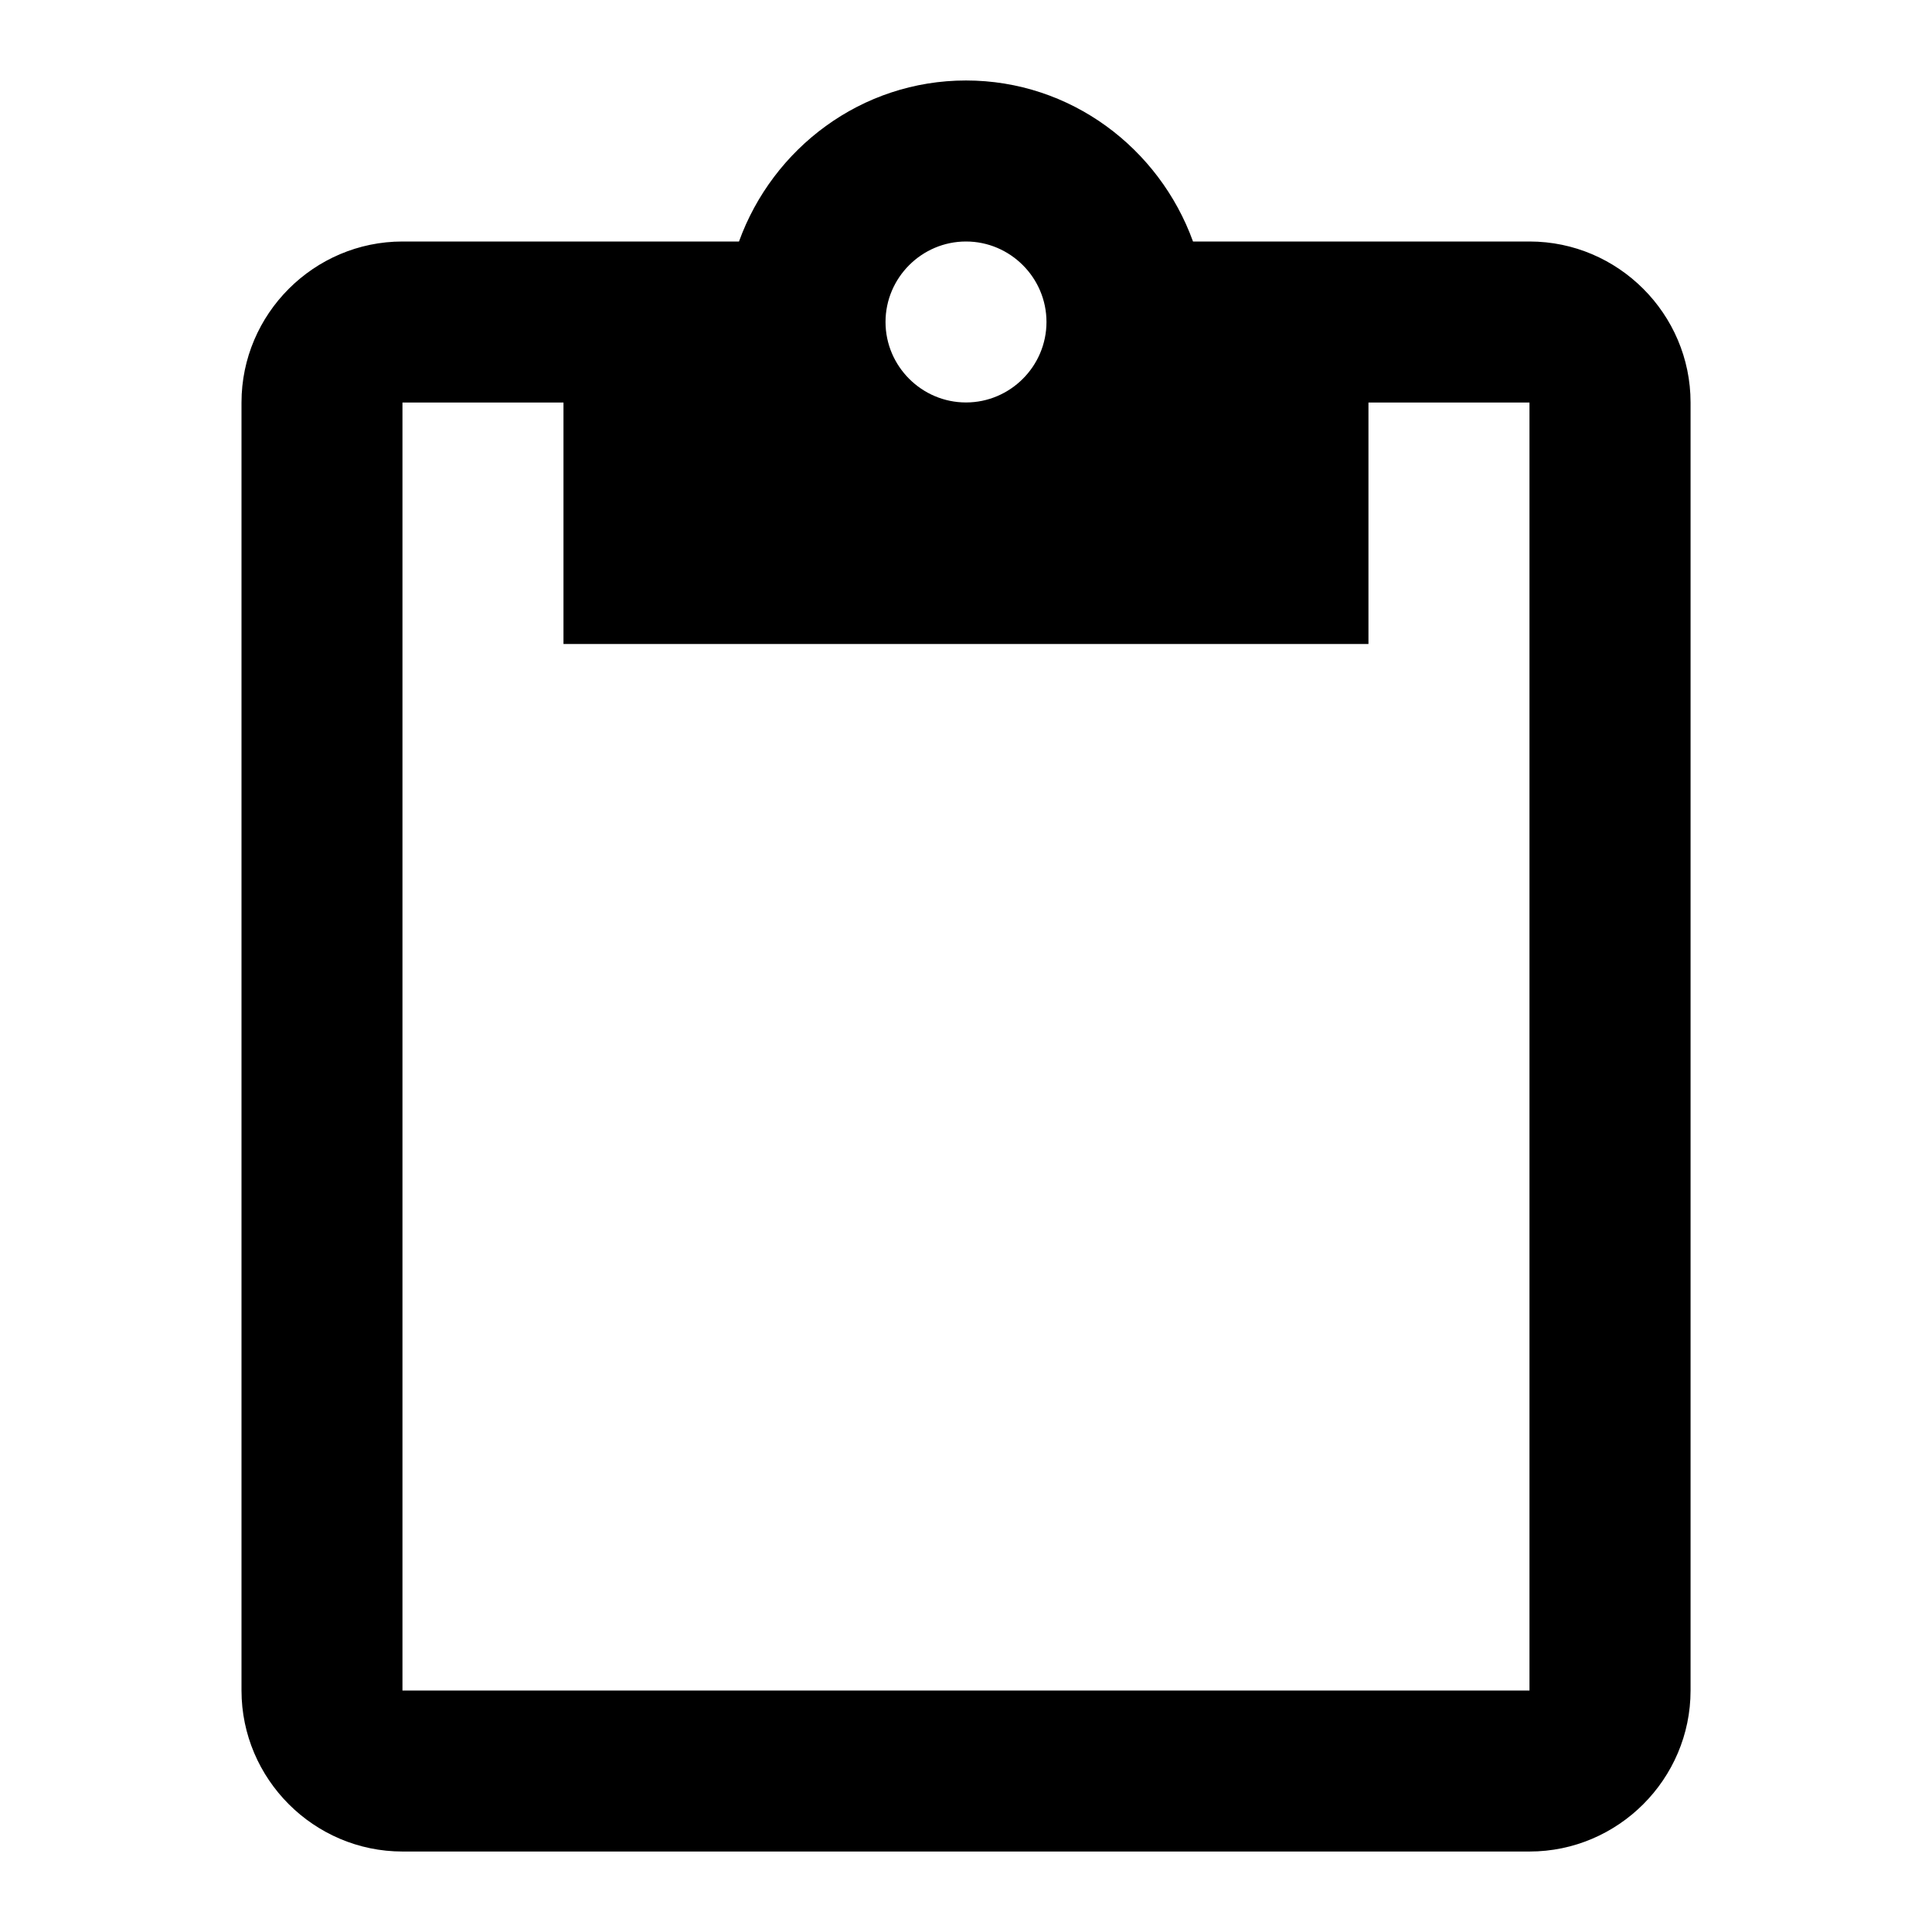
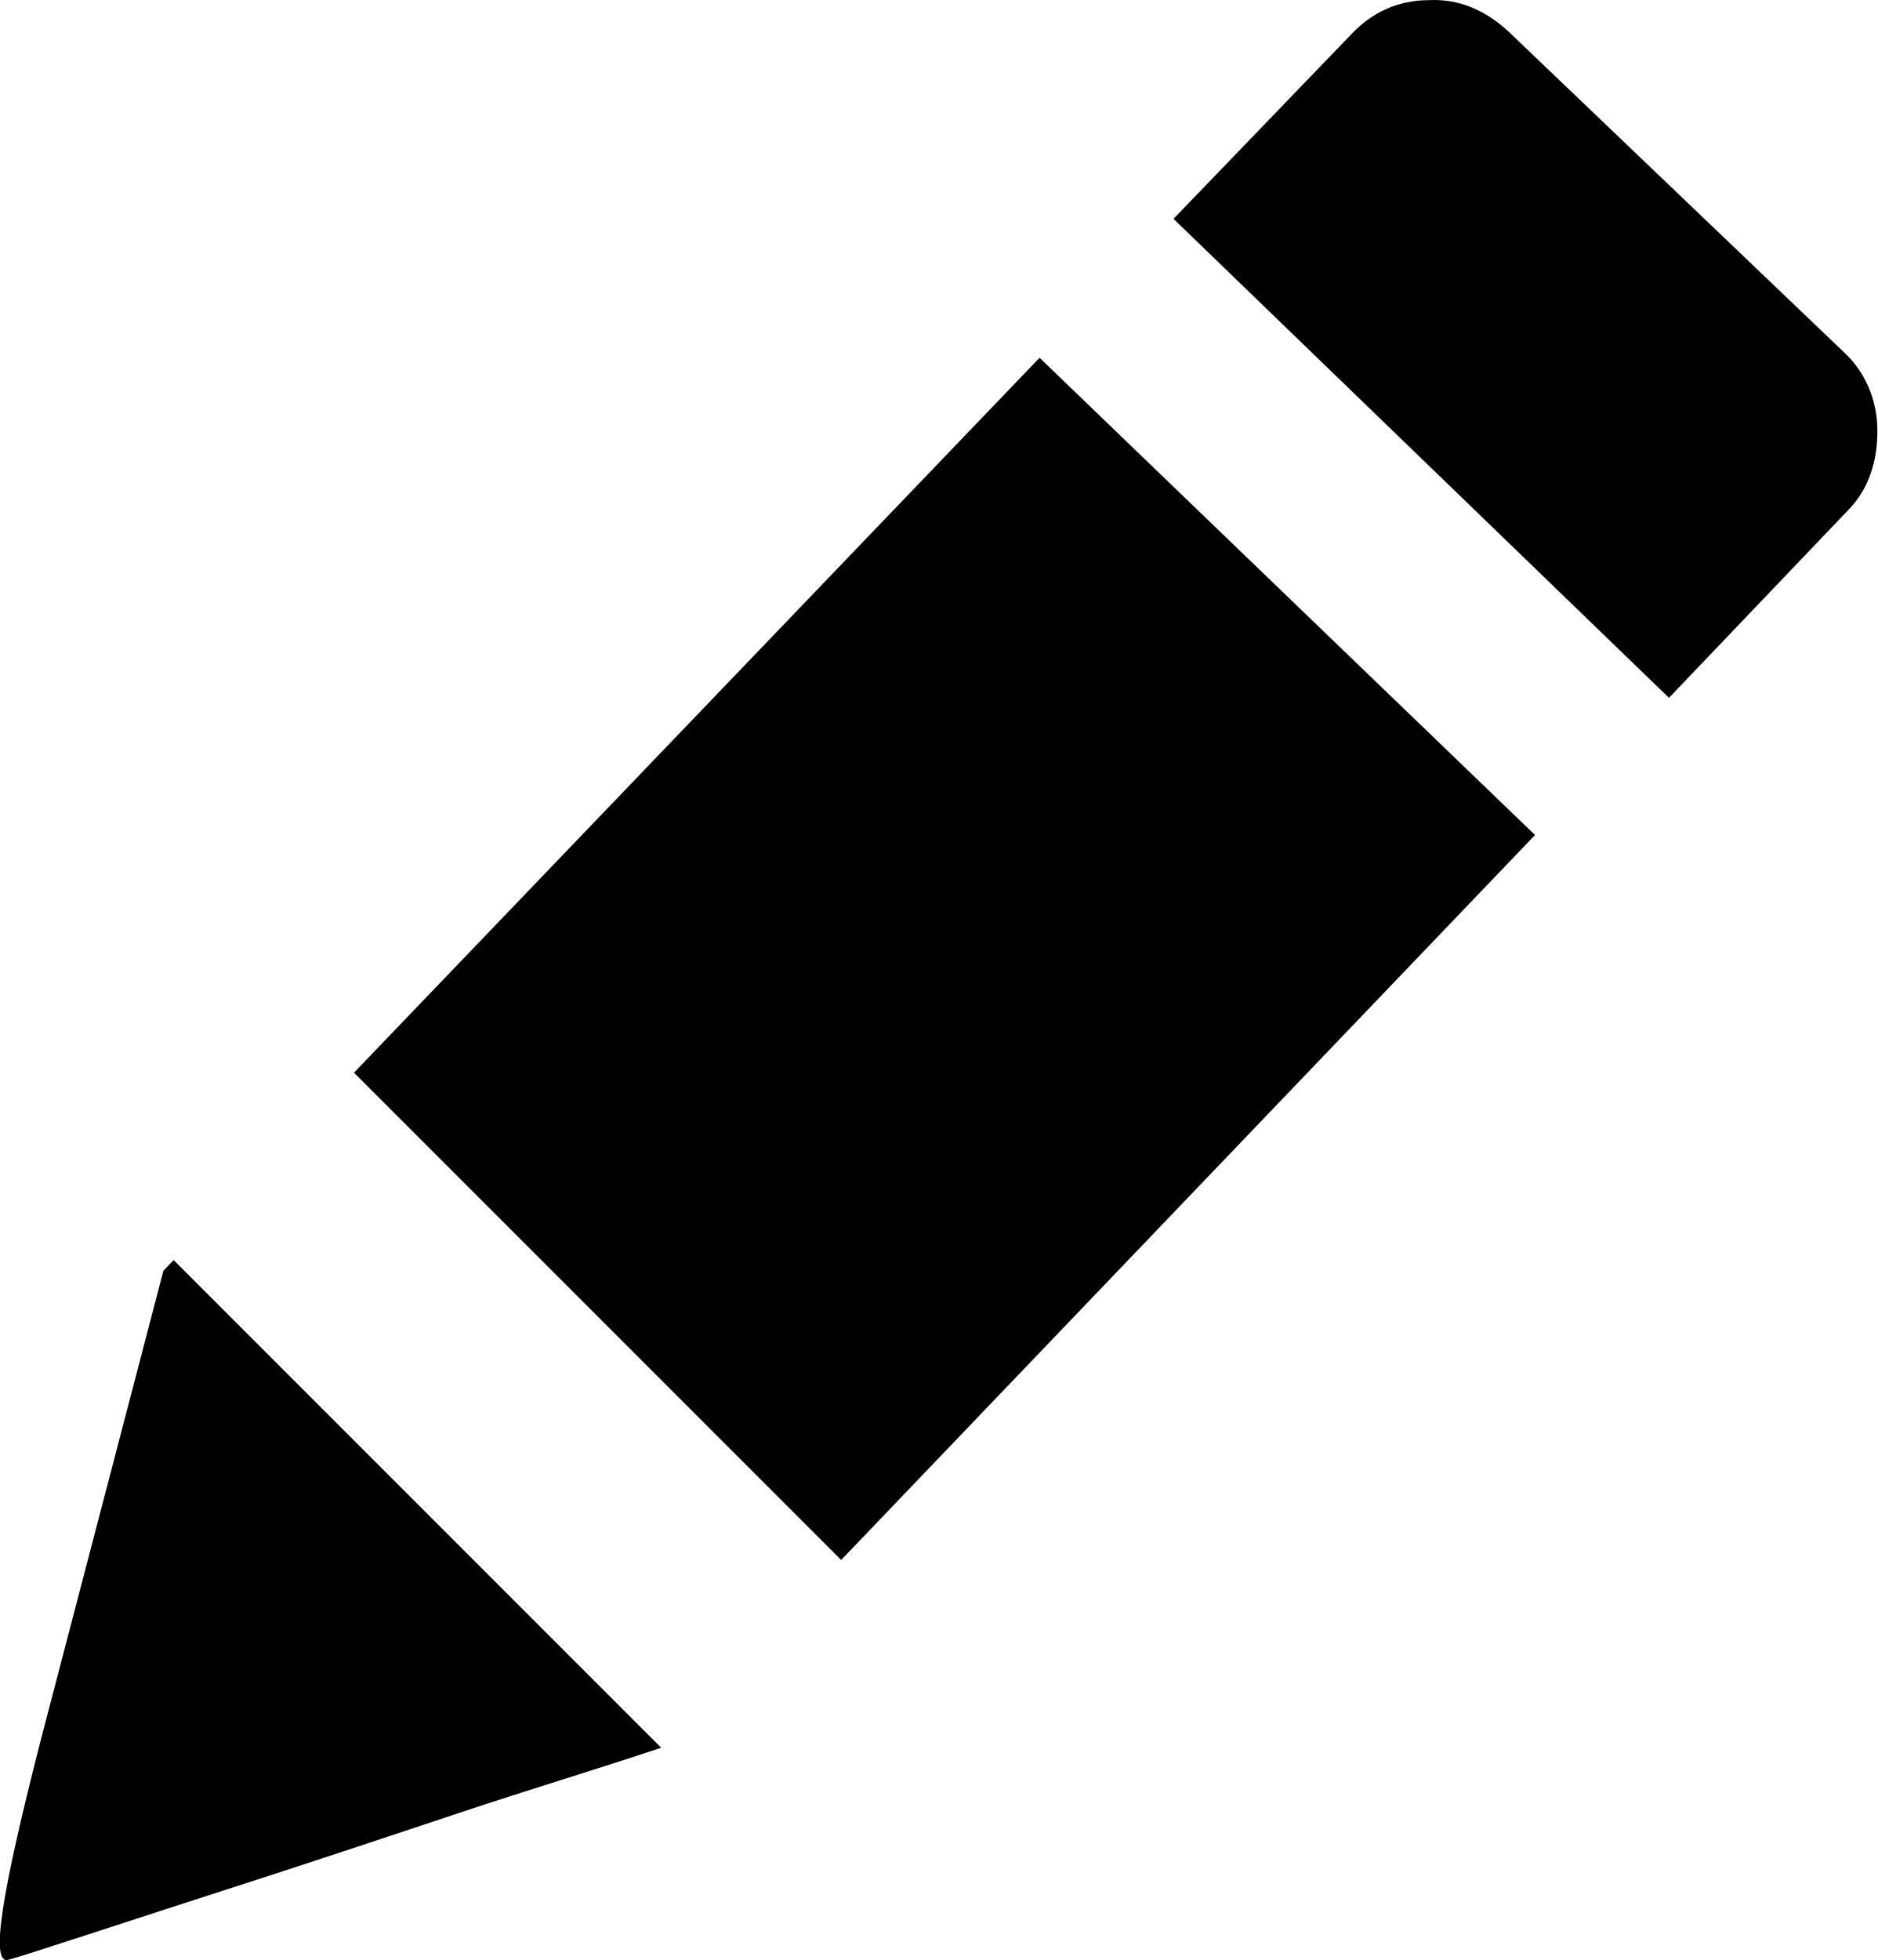
- <svg xmlns="http://www.w3.org/2000/svg" width="100%" height="100%" viewBox="0 0 32 32" version="1.1" xml:space="preserve" style="fill-rule:evenodd;clip-rule:evenodd;stroke-linejoin:round;stroke-miterlimit:2;">
-   <path id="paste" d="M25.334,4L19.76,4C19.2,2.453 17.733,1.333 16,1.333C14.267,1.333 12.8,2.453 12.24,4L6.667,4C5.2,4 4,5.2 4,6.667L4,28C4,29.467 5.2,30.667 6.667,30.667L25.334,30.667C26.801,30.667 28.001,29.467 28.001,28L28.001,6.667C28.001,5.2 26.801,4 25.334,4ZM16,4C16.733,4 17.333,4.6 17.333,5.333C17.333,6.066 16.733,6.666 16,6.666C15.267,6.666 14.667,6.066 14.667,5.333C14.667,4.6 15.267,4 16,4ZM25.333,28L6.666,28L6.666,6.667L9.333,6.667L9.333,10.667L22.666,10.667L22.666,6.667L25.333,6.667L25.333,28Z" style="fill-rule:nonzero;" />
+ <svg xmlns="http://www.w3.org/2000/svg" version="1.1" id="Layer_1" x="0px" y="0px" viewBox="0 0 117.74 122.88" style="enable-background:new 0 0 117.74 122.88" xml:space="preserve">
+   <style type="text/css">.st0{fill-rule:evenodd;clip-rule:evenodd;}</style>
+   <g>
+     <path class="st0" d="M94.62,2c-1.46-1.36-3.14-2.09-5.02-1.99c-1.88,0-3.56,0.73-4.92,2.2L73.59,13.72l31.07,30.03l11.19-11.72 c1.36-1.36,1.88-3.14,1.88-5.02s-0.73-3.66-2.09-4.92L94.62,2L94.62,2L94.62,2z M41.44,109.58c-4.08,1.36-8.26,2.62-12.35,3.98 c-4.08,1.36-8.16,2.72-12.35,4.08c-9.73,3.14-15.07,4.92-16.22,5.23c-1.15,0.31-0.42-4.18,1.99-13.6l7.74-29.61l0.64-0.66 l30.56,30.56L41.44,109.58L41.44,109.58L41.44,109.58z M22.2,67.25l42.99-44.82l31.07,29.92L52.75,97.8L22.2,67.25L22.2,67.25z" />
+   </g>
</svg>
